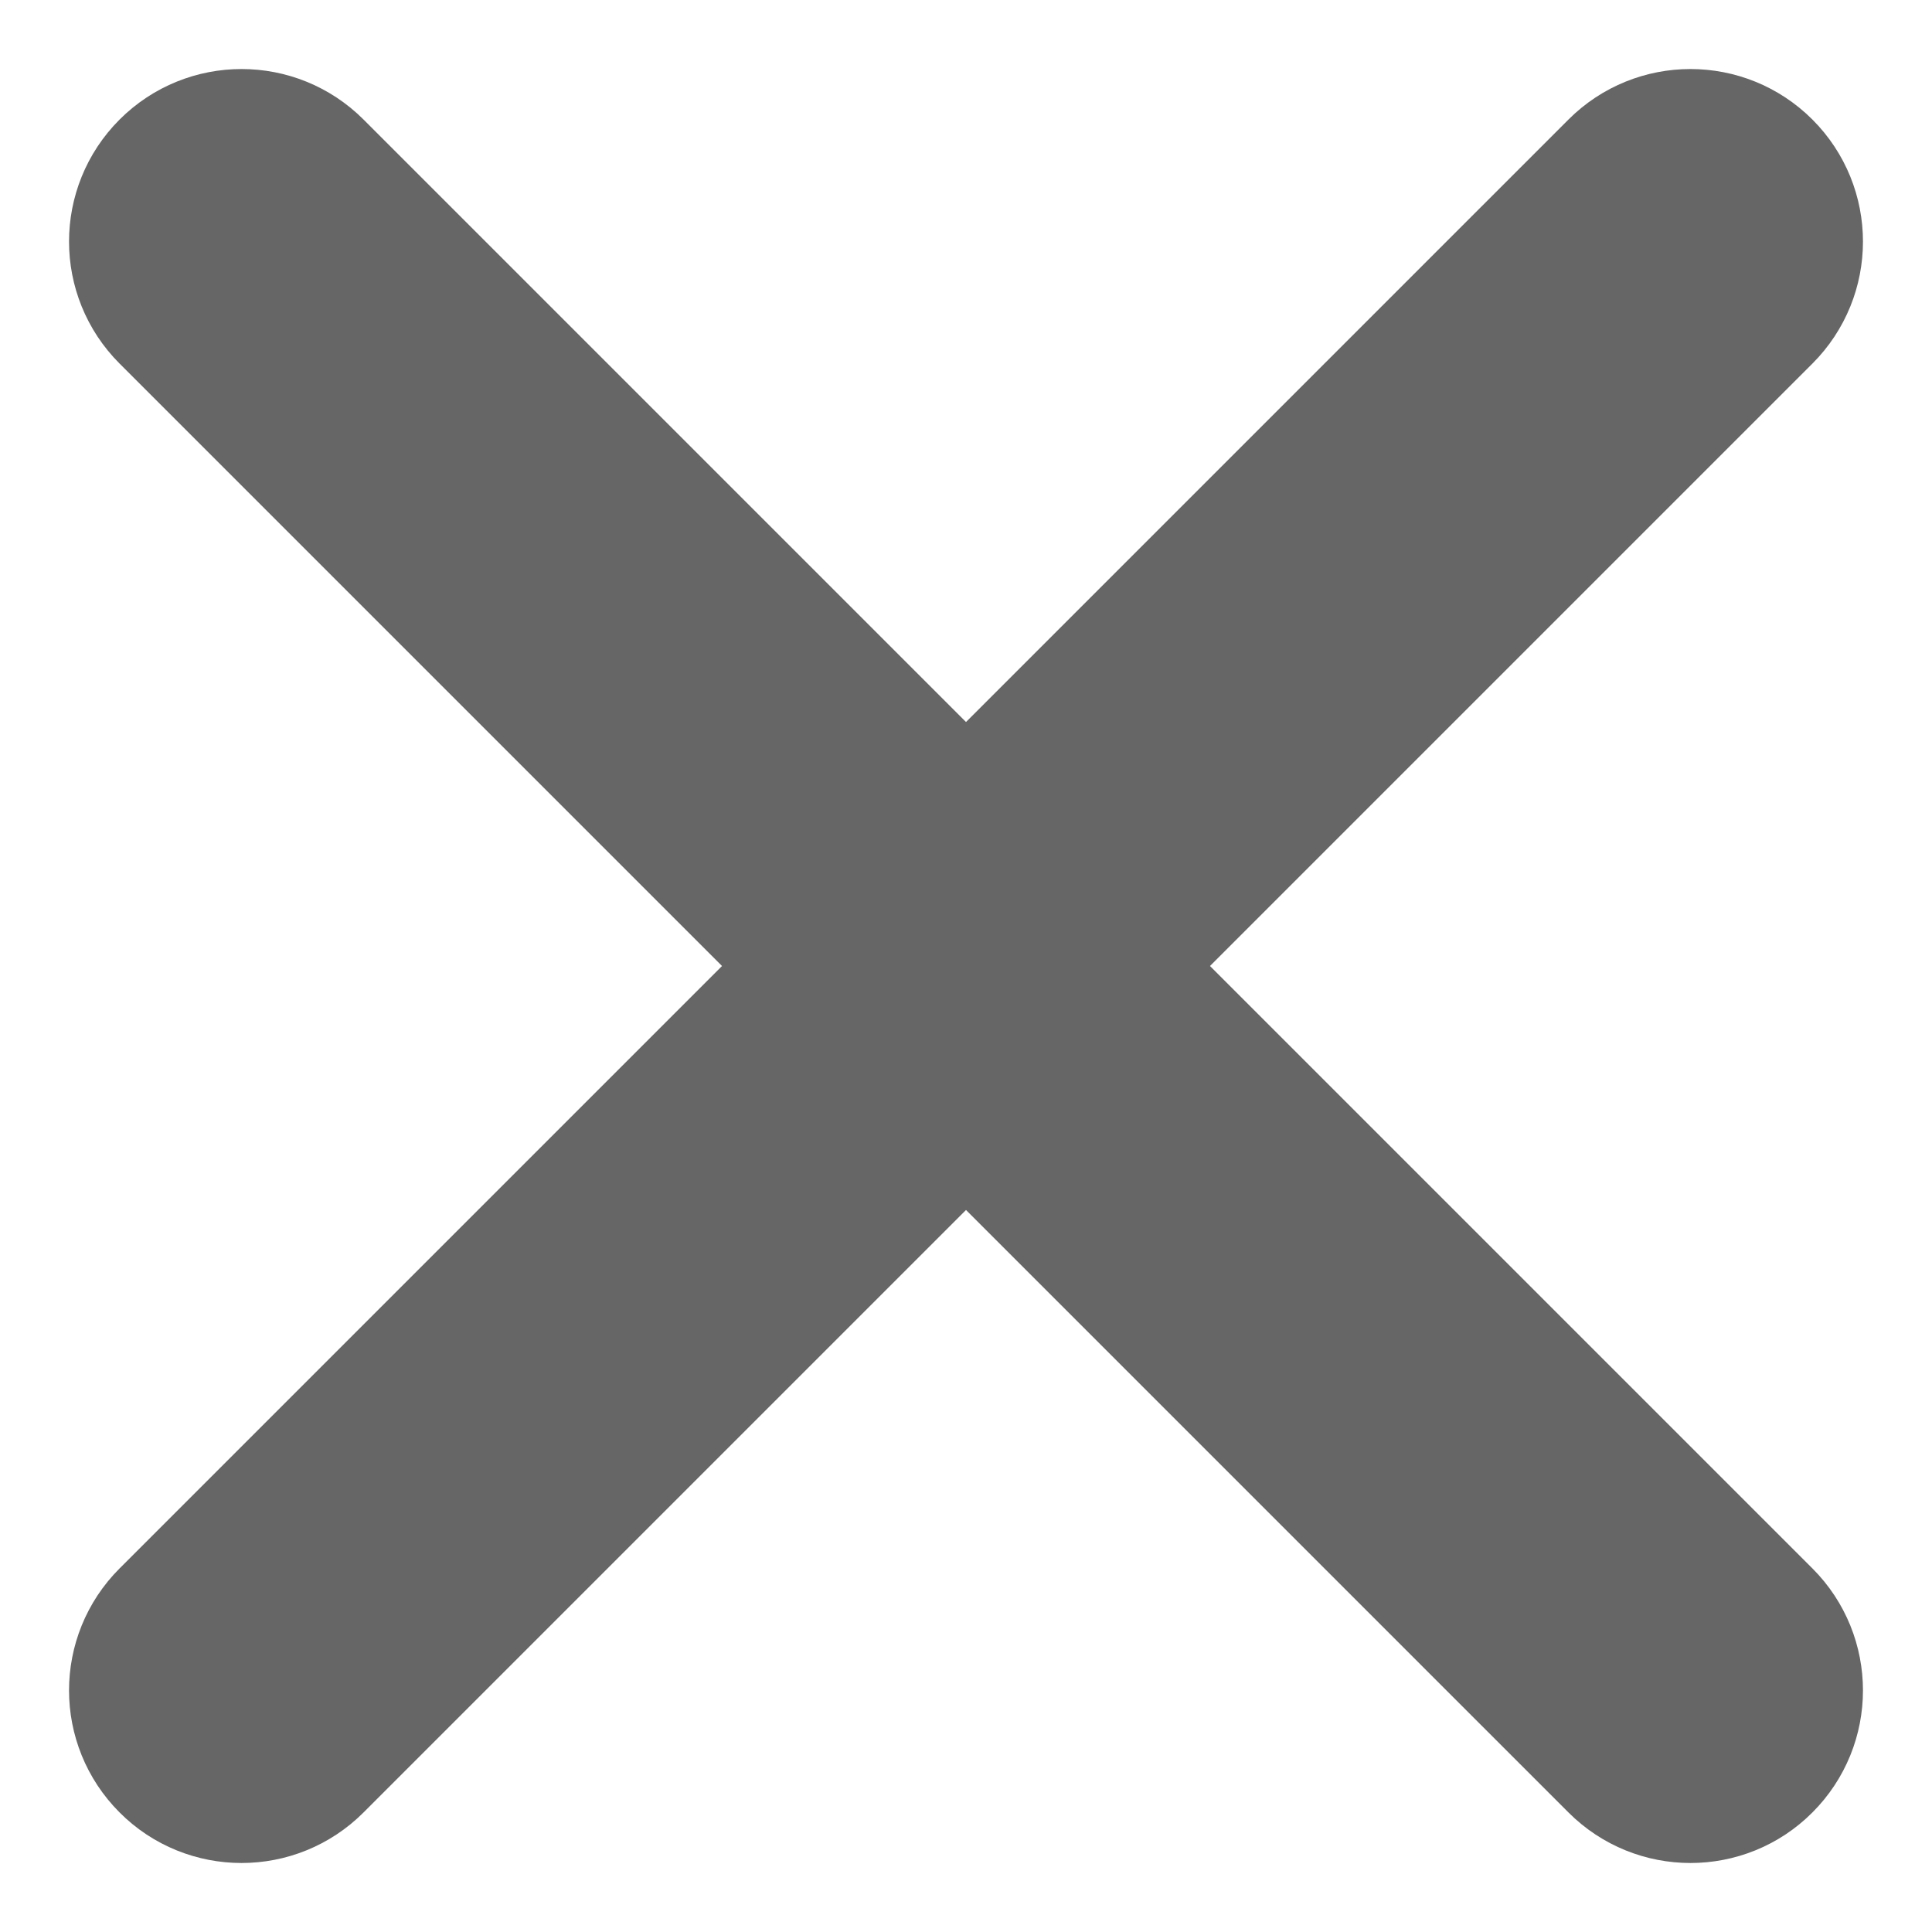
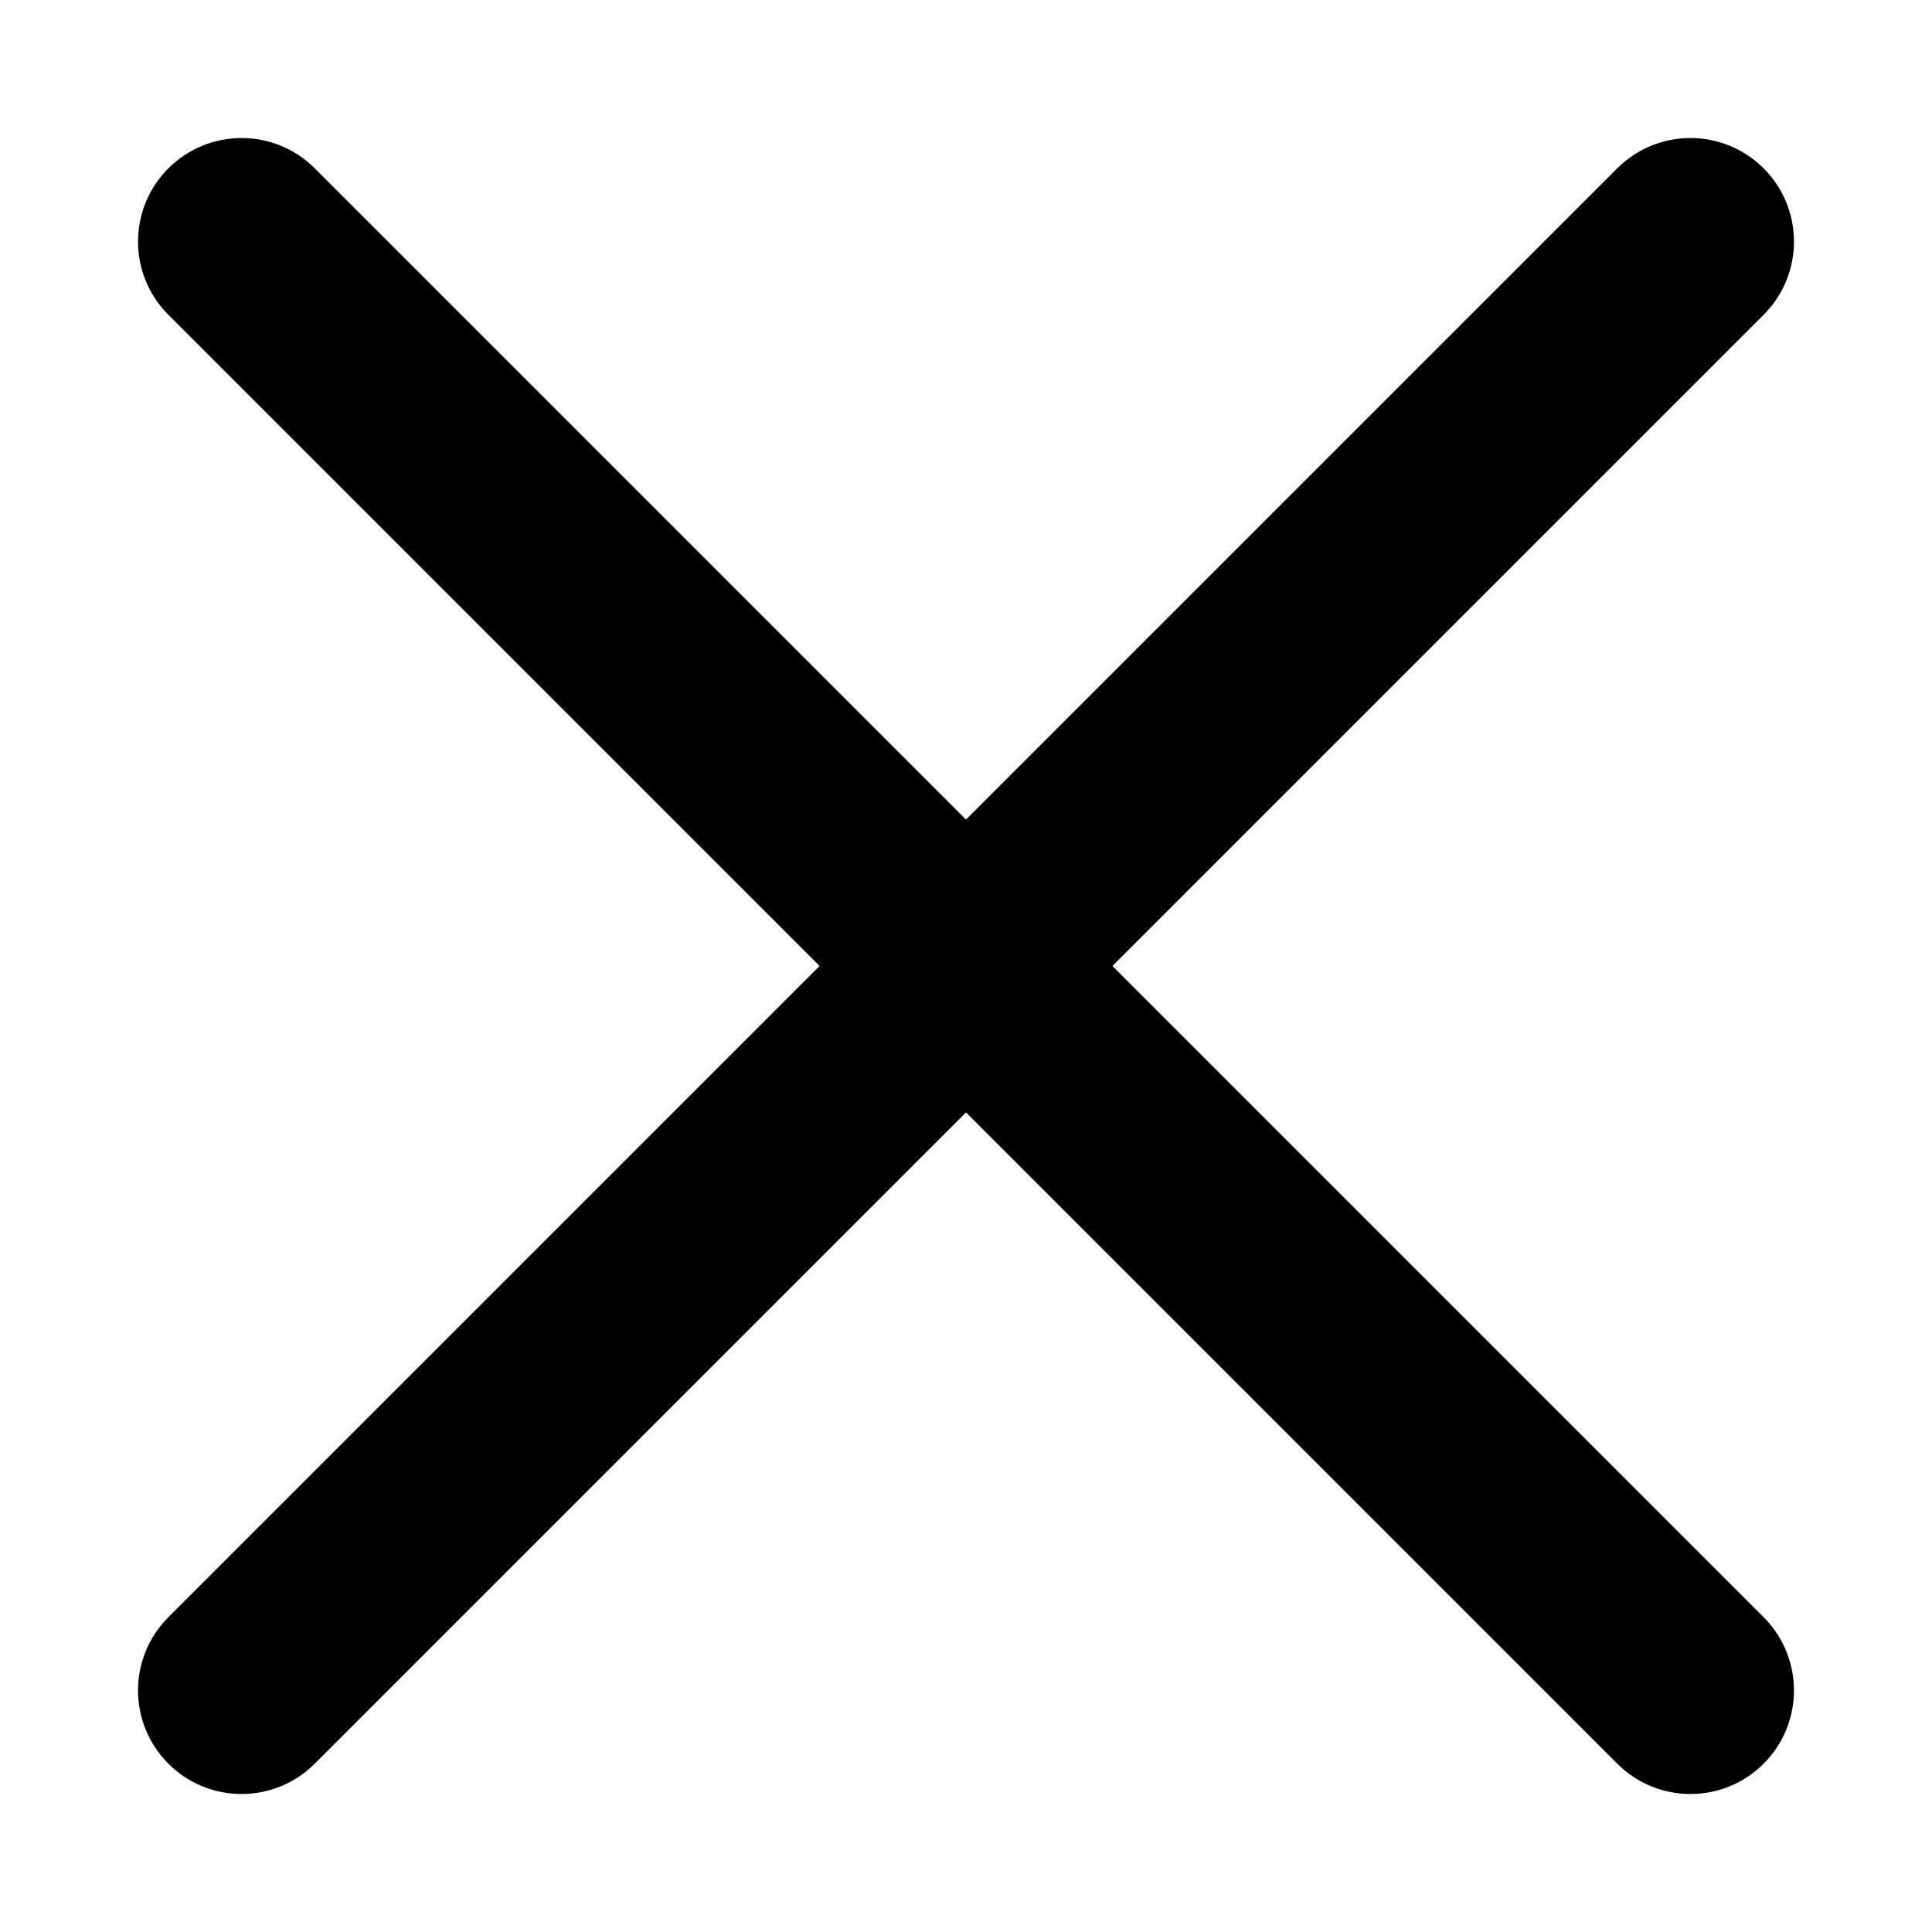
<svg xmlns="http://www.w3.org/2000/svg" width="14px" height="14px" viewBox="0 0 14 14" version="1.1">
  <defs />
-   <g id="Events" stroke="none" stroke-width="1" fill="none" fill-rule="evenodd">
-     <g id="Assets" transform="translate(-45, -402)" fill="#666666" fill-rule="nonzero" stroke="#666666">
+   <g id="Events" stroke-width="1" fill-rule="evenodd">
+     <g id="Assets" transform="translate(-45, -402)" fill-rule="nonzero">
      <g id="151882" transform="translate(46, 403)">
        <path d="M7.061,6 L11.78,1.281 C12.073,0.988 12.073,0.513 11.78,0.22 C11.487,-0.073 11.012,-0.073 10.719,0.22 L6,4.939 L1.281,0.22 C0.988,-0.073 0.513,-0.073 0.22,0.22 C-0.073,0.513 -0.073,0.988 0.22,1.281 L4.939,6 L0.22,10.719 C-0.073,11.012 -0.073,11.487 0.22,11.78 C0.366,11.927 0.559,12 0.75,12 C0.942,12 1.134,11.927 1.281,11.78 L6,7.061 L10.719,11.78 C10.866,11.927 11.058,12 11.25,12 C11.441,12 11.634,11.927 11.78,11.78 C12.073,11.487 12.073,11.012 11.78,10.719 L7.061,6 Z" id="Shape" />
      </g>
    </g>
  </g>
</svg>
